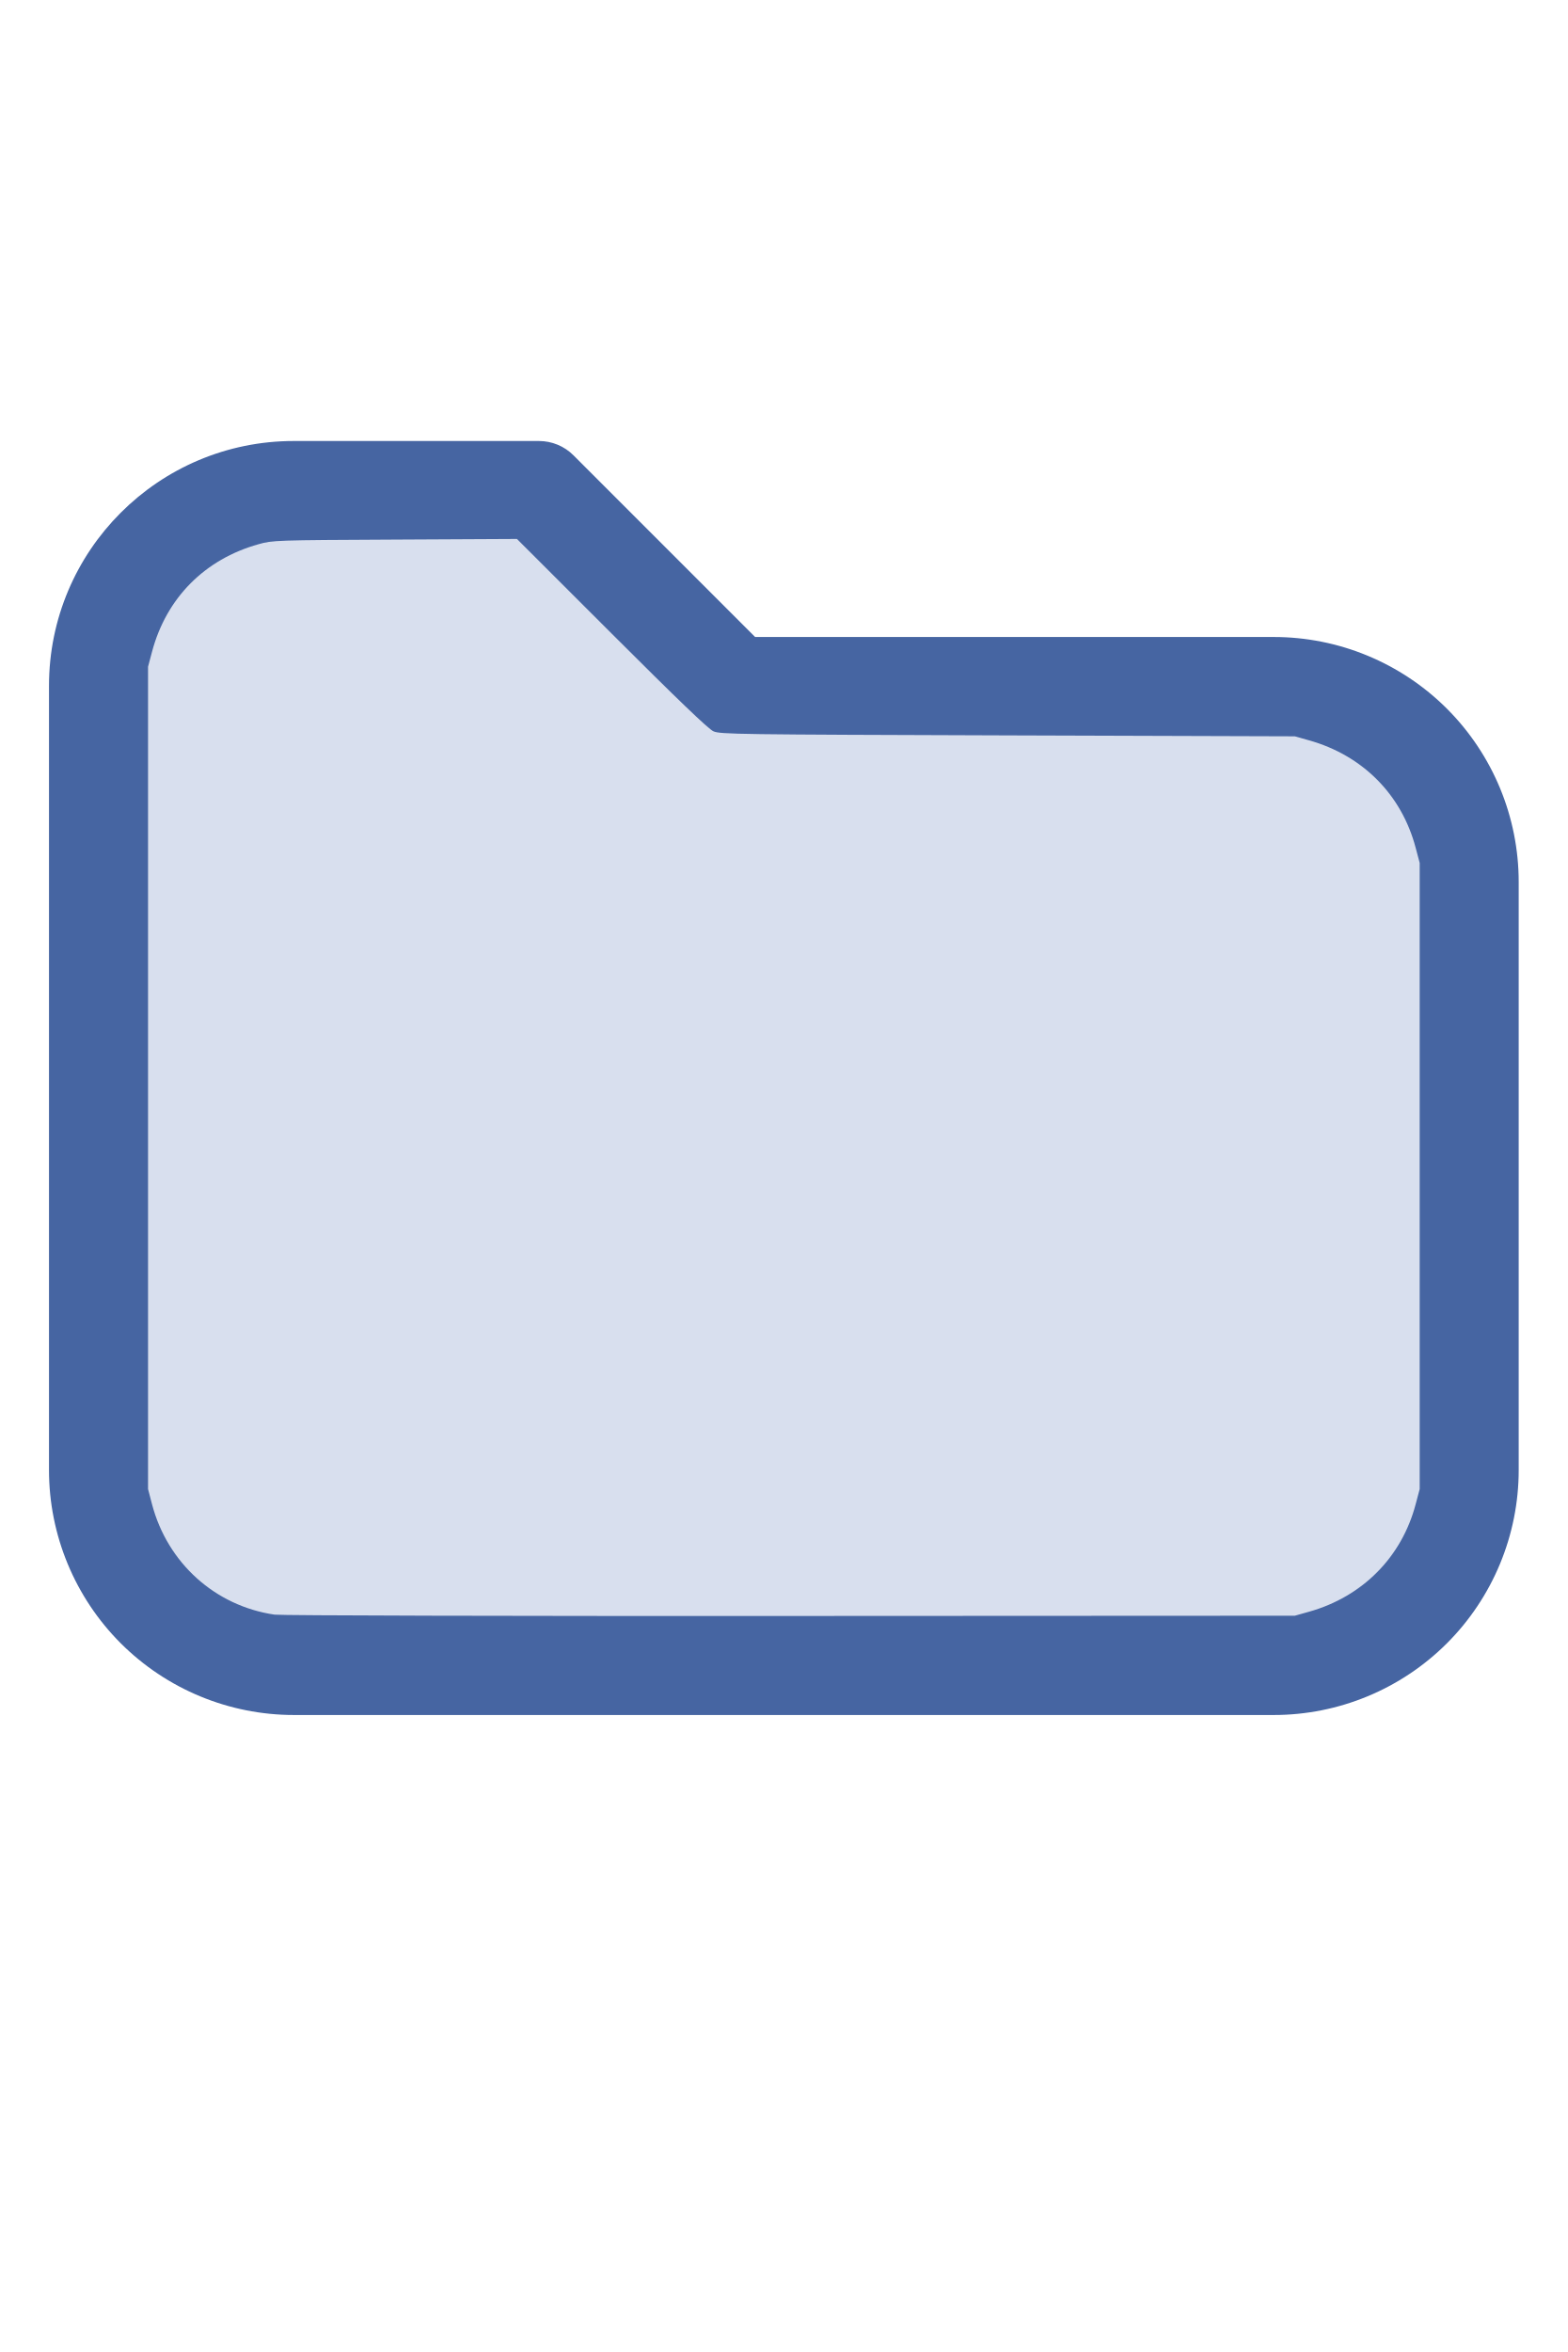
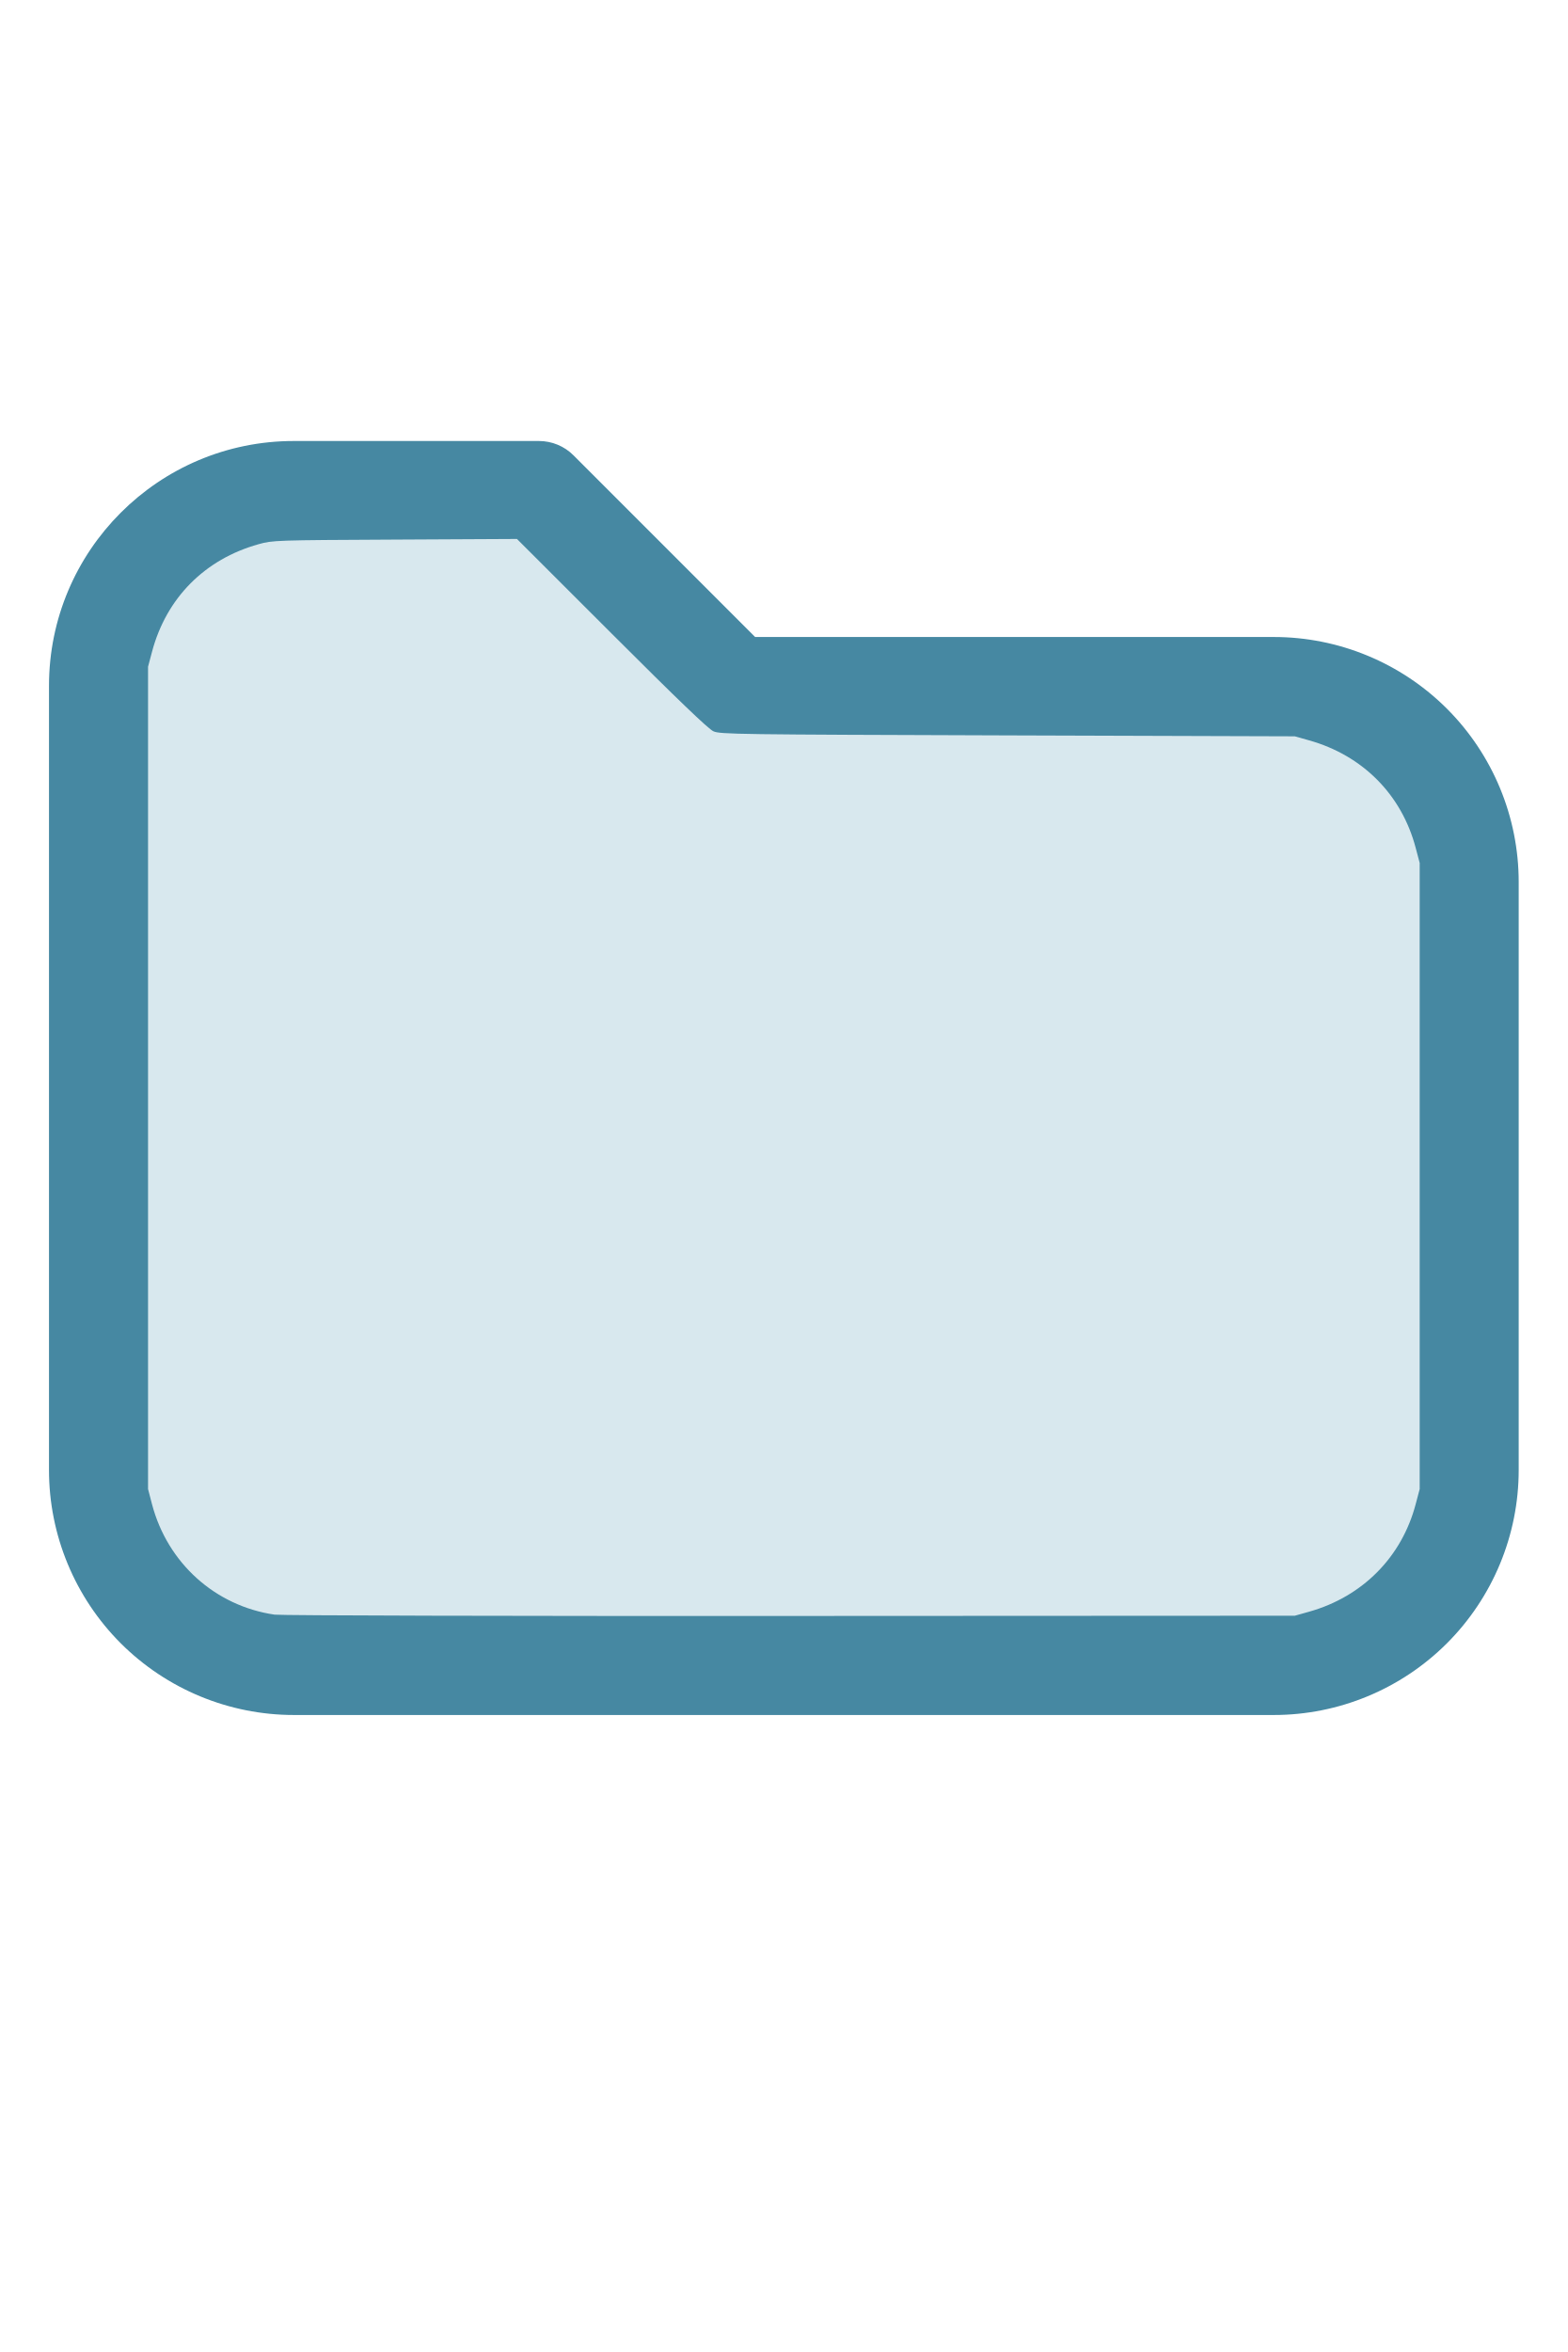
<svg xmlns="http://www.w3.org/2000/svg" version="1.1" width="16" height="24" viewBox="0 0 32 32" xml:space="preserve">
-   <g style="fill:#4665A2;">
+   <g style="fill:#4688A2;">
    <path d="M1,5.998l-0,16.002c-0,1.326 0.527,2.598 1.464,3.536c0.938,0.937 2.21,1.464 3.536,1.464c5.322,0 14.678,-0 20,0c1.326,0 2.598,-0.527 3.536,-1.464c0.937,-0.938 1.464,-2.21 1.464,-3.536c0,-3.486 0,-8.514 0,-12c0,-1.326 -0.527,-2.598 -1.464,-3.536c-0.938,-0.937 -2.21,-1.464 -3.536,-1.464c-0,0 -10.586,0 -10.586,0c0,-0 -3.707,-3.707 -3.707,-3.707c-0.187,-0.188 -0.442,-0.293 -0.707,-0.293l-5.002,0c-2.76,0 -4.998,2.238 -4.998,4.998Zm2,-0l-0,16.002c-0,0.796 0.316,1.559 0.879,2.121c0.562,0.563 1.325,0.879 2.121,0.879l20,0c0.796,0 1.559,-0.316 2.121,-0.879c0.563,-0.562 0.879,-1.325 0.879,-2.121c0,-3.486 0,-8.514 0,-12c0,-0.796 -0.316,-1.559 -0.879,-2.121c-0.562,-0.563 -1.325,-0.879 -2.121,-0.879c-7.738,0 -11,0 -11,0c-0.265,0 -0.52,-0.105 -0.707,-0.293c-0,0 -3.707,-3.707 -3.707,-3.707c-0,0 -4.588,0 -4.588,0c-1.656,0 -2.998,1.342 -2.998,2.998Z" />
  </g>
-   <g style="fill:#D8DFEE;stroke-width:0;">
+   <g style="fill:#D8E8EE;stroke-width:0;">
    <path d="M 5.606,24.952 C 4.392,24.775 3.42,23.9 3.103,22.699 L 3.022,22.389 V 13.998 5.606 L 3.104,5.298 C 3.396,4.203 4.18,3.412 5.279,3.106 5.565,3.026 5.615,3.024 8.061,3.012 l 2.491,-0.013 1.932,1.93 c 1.344,1.343 1.976,1.95 2.078,1.995 0.137,0.062 0.474,0.066 6.007,0.084 l 5.861,0.019 0.291,0.082 c 1.095,0.308 1.89,1.109 2.176,2.193 l 0.082,0.309 V 16 22.389 l -0.082,0.309 c -0.284,1.079 -1.086,1.888 -2.176,2.194 l -0.291,0.082 -10.303,0.005 c -5.7,0.003 -10.4,-0.009 -10.521,-0.027 z" />
  </g>
</svg>
